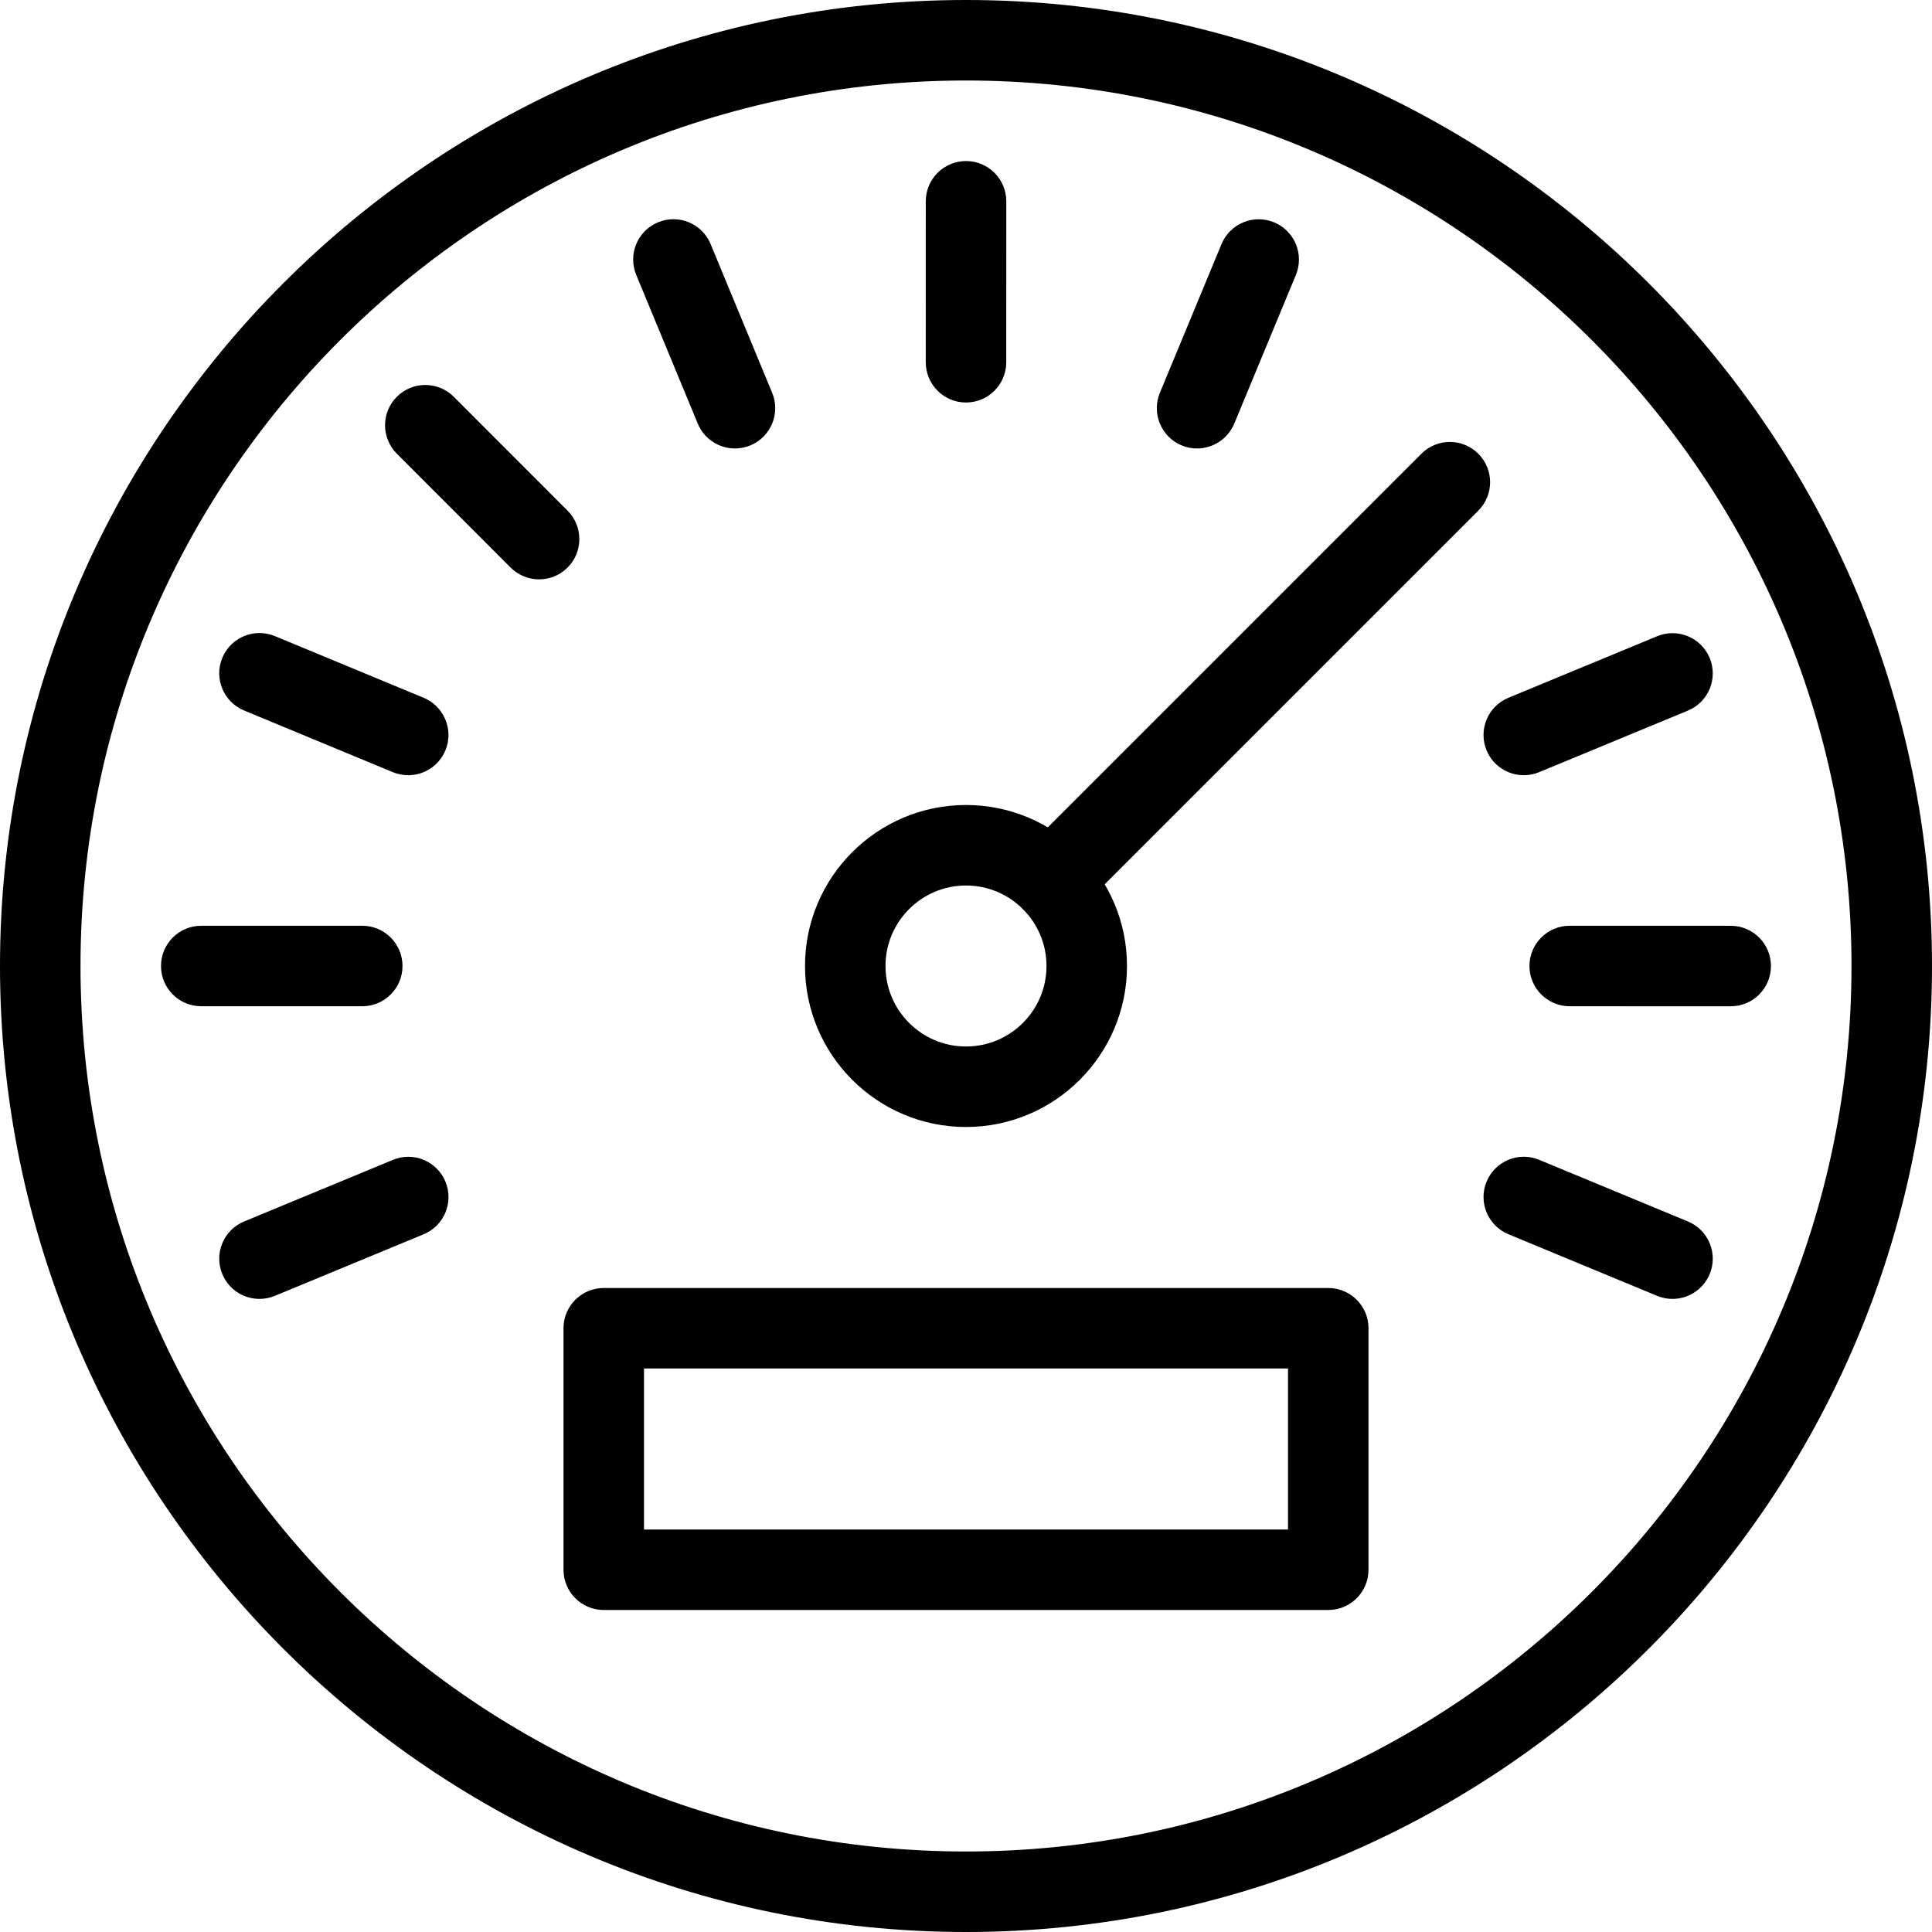
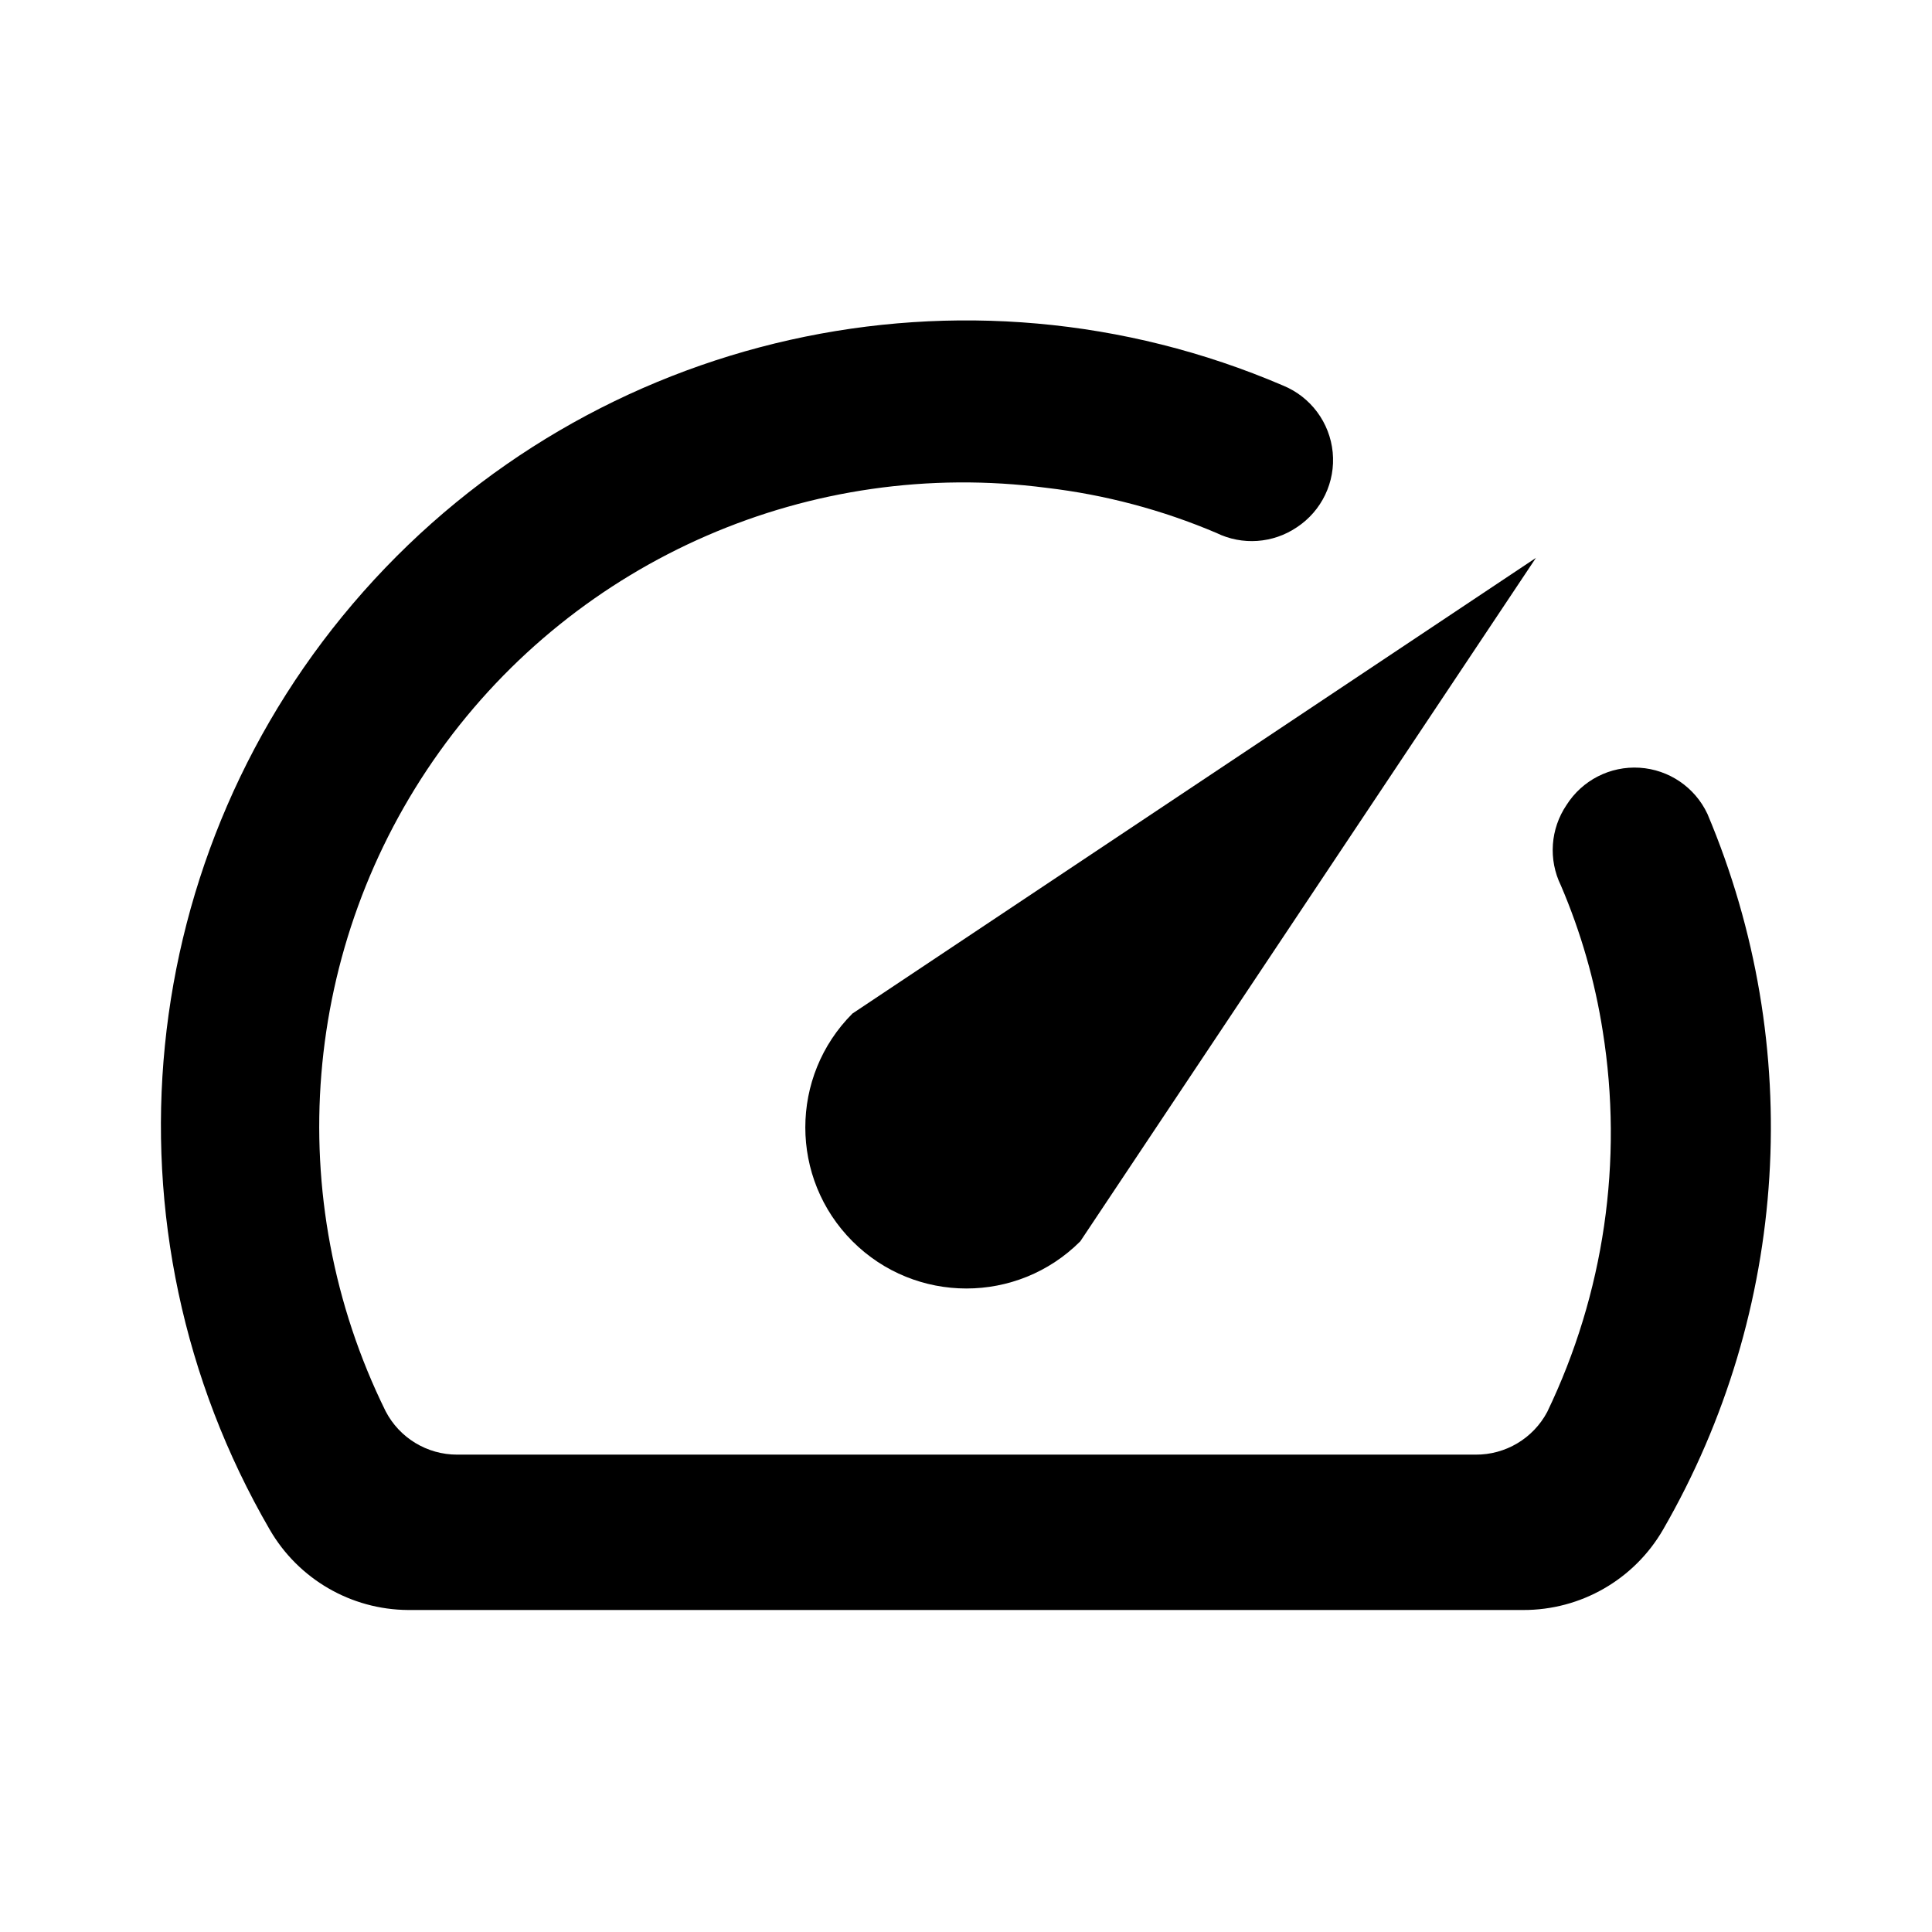
- <svg xmlns="http://www.w3.org/2000/svg" enable-background="new 0 0 48 48" height="48px" version="1.1" viewBox="0 0 48 48" width="48px" xml:space="preserve">
-   <g id="Expanded">
-     <g>
-       <g>
-         <path d="M24,48C10.767,48,0,37.233,0,24S10.767,0,24,0s24,10.767,24,24S37.233,48,24,48z M24,2C11.869,2,2,11.869,2,24     s9.869,22,22,22s22-9.869,22-22S36.131,2,24,2z" />
-       </g>
-       <g>
-         <path d="M24,28c-2.206,0-4-1.794-4-4s1.794-4,4-4s4,1.794,4,4S26.206,28,24,28z M24,22c-1.103,0-2,0.897-2,2s0.897,2,2,2     s2-0.897,2-2S25.103,22,24,22z" />
-       </g>
-       <g>
-         <path d="M26.122,22.879c-0.256,0-0.512-0.098-0.707-0.293c-0.391-0.391-0.391-1.023,0-1.414l9.899-9.899     c0.391-0.391,1.023-0.391,1.414,0s0.391,1.023,0,1.414l-9.899,9.899C26.633,22.781,26.377,22.879,26.122,22.879z" />
-       </g>
-       <g>
-         <path d="M9,25H5c-0.552,0-1-0.447-1-1s0.448-1,1-1h4c0.552,0,1,0.447,1,1S9.552,25,9,25z" />
-       </g>
-       <g>
-         <path d="M6.447,32.271c-0.393,0-0.765-0.232-0.924-0.617c-0.211-0.511,0.031-1.096,0.542-1.307l3.696-1.53     c0.509-0.213,1.095,0.03,1.306,0.541c0.211,0.511-0.031,1.096-0.542,1.307l-3.696,1.53C6.704,32.246,6.574,32.271,6.447,32.271z" />
-       </g>
-       <g>
-         <path d="M41.552,32.271c-0.127,0-0.257-0.024-0.382-0.076l-3.695-1.531c-0.51-0.212-0.752-0.797-0.541-1.307     c0.211-0.511,0.797-0.754,1.307-0.541l3.695,1.531c0.51,0.212,0.752,0.797,0.541,1.307     C42.316,32.039,41.944,32.271,41.552,32.271z" />
-       </g>
-       <g>
-         <path d="M42.999,25.001L42.999,25.001l-4-0.001c-0.552,0-1-0.448-1-1c0-0.553,0.448-1,1-1l0,0l4,0.001c0.553,0,1,0.448,1,1     C43.999,24.554,43.551,25.001,42.999,25.001z" />
-       </g>
-       <g>
-         <path d="M37.858,19.26c-0.393,0-0.765-0.232-0.924-0.617c-0.211-0.511,0.031-1.096,0.542-1.307l3.695-1.529     c0.509-0.211,1.095,0.031,1.306,0.541c0.211,0.511-0.031,1.096-0.542,1.307l-3.695,1.529     C38.115,19.235,37.986,19.26,37.858,19.26z" />
-       </g>
-       <g>
-         <path d="M29.74,11.142c-0.127,0-0.257-0.024-0.382-0.076c-0.51-0.212-0.752-0.797-0.541-1.307l1.531-3.694     c0.211-0.51,0.796-0.752,1.307-0.541c0.51,0.212,0.752,0.797,0.541,1.307l-1.531,3.694C30.504,10.909,30.132,11.142,29.74,11.142     z" />
-       </g>
-       <g>
-         <path d="M24,10L24,10c-0.553,0-1-0.448-1-1l0.001-3.999c0-0.553,0.448-1,1-1l0,0c0.553,0,1,0.448,1,1L25,9     C25,9.553,24.552,10,24,10z" />
-       </g>
-       <g>
-         <path d="M18.26,11.142c-0.393,0-0.765-0.232-0.924-0.617l-1.529-3.695c-0.211-0.511,0.031-1.096,0.542-1.307     c0.51-0.212,1.096,0.031,1.306,0.541l1.529,3.695c0.211,0.511-0.031,1.096-0.542,1.307C18.517,11.117,18.388,11.142,18.26,11.142     z" />
-       </g>
-       <g>
-         <path d="M13.394,14.394c-0.256,0-0.512-0.098-0.708-0.293l-2.827-2.829c-0.39-0.391-0.39-1.024,0-1.414     c0.391-0.391,1.024-0.391,1.415,0l2.827,2.829c0.39,0.391,0.39,1.024,0,1.414C13.905,14.296,13.649,14.394,13.394,14.394z" />
-       </g>
-       <g>
-         <path d="M10.142,19.26c-0.127,0-0.257-0.024-0.383-0.076l-3.695-1.532c-0.51-0.212-0.752-0.797-0.541-1.307     s0.795-0.753,1.307-0.541l3.695,1.532c0.51,0.212,0.752,0.797,0.541,1.307C10.906,19.027,10.534,19.26,10.142,19.26z" />
-       </g>
-       <g>
-         <path d="M33,40H15c-0.552,0-1-0.447-1-1v-6c0-0.553,0.448-1,1-1h18c0.552,0,1,0.447,1,1v6C34,39.553,33.552,40,33,40z M16,38h16     v-4H16V38z" />
-       </g>
-     </g>
-   </g>
+ <svg xmlns="http://www.w3.org/2000/svg" viewBox="0 0 24 24" width="18px" height="18px">
+   <path d="M0 0h24v24H0z" fill="none" />
+   <path d="M19.46 10a1 1 0 0 0-.07 1 7.55 7.55 0 0 1 .52 1.81 8 8 0 0 1-.69 4.73 1 1 0 0 1-.89.53H5.68a1 1 0 0 1-.89-.54A8 8 0 0 1 13 6.06a7.69 7.69 0 0 1 2.11.56 1 1 0 0 0 1-.07 1 1 0 0 0-.17-1.76A10 10 0 0 0 3.35 19a2 2 0 0 0 1.72 1h13.85a2 2 0 0 0 1.74-1 10 10 0 0 0 .55-8.89 1 1 0 0 0-1.75-.11z" />
+   <path d="M10.59 12.59a2 2 0 0 0 2.83 2.83l5.66-8.49z" />
</svg>
